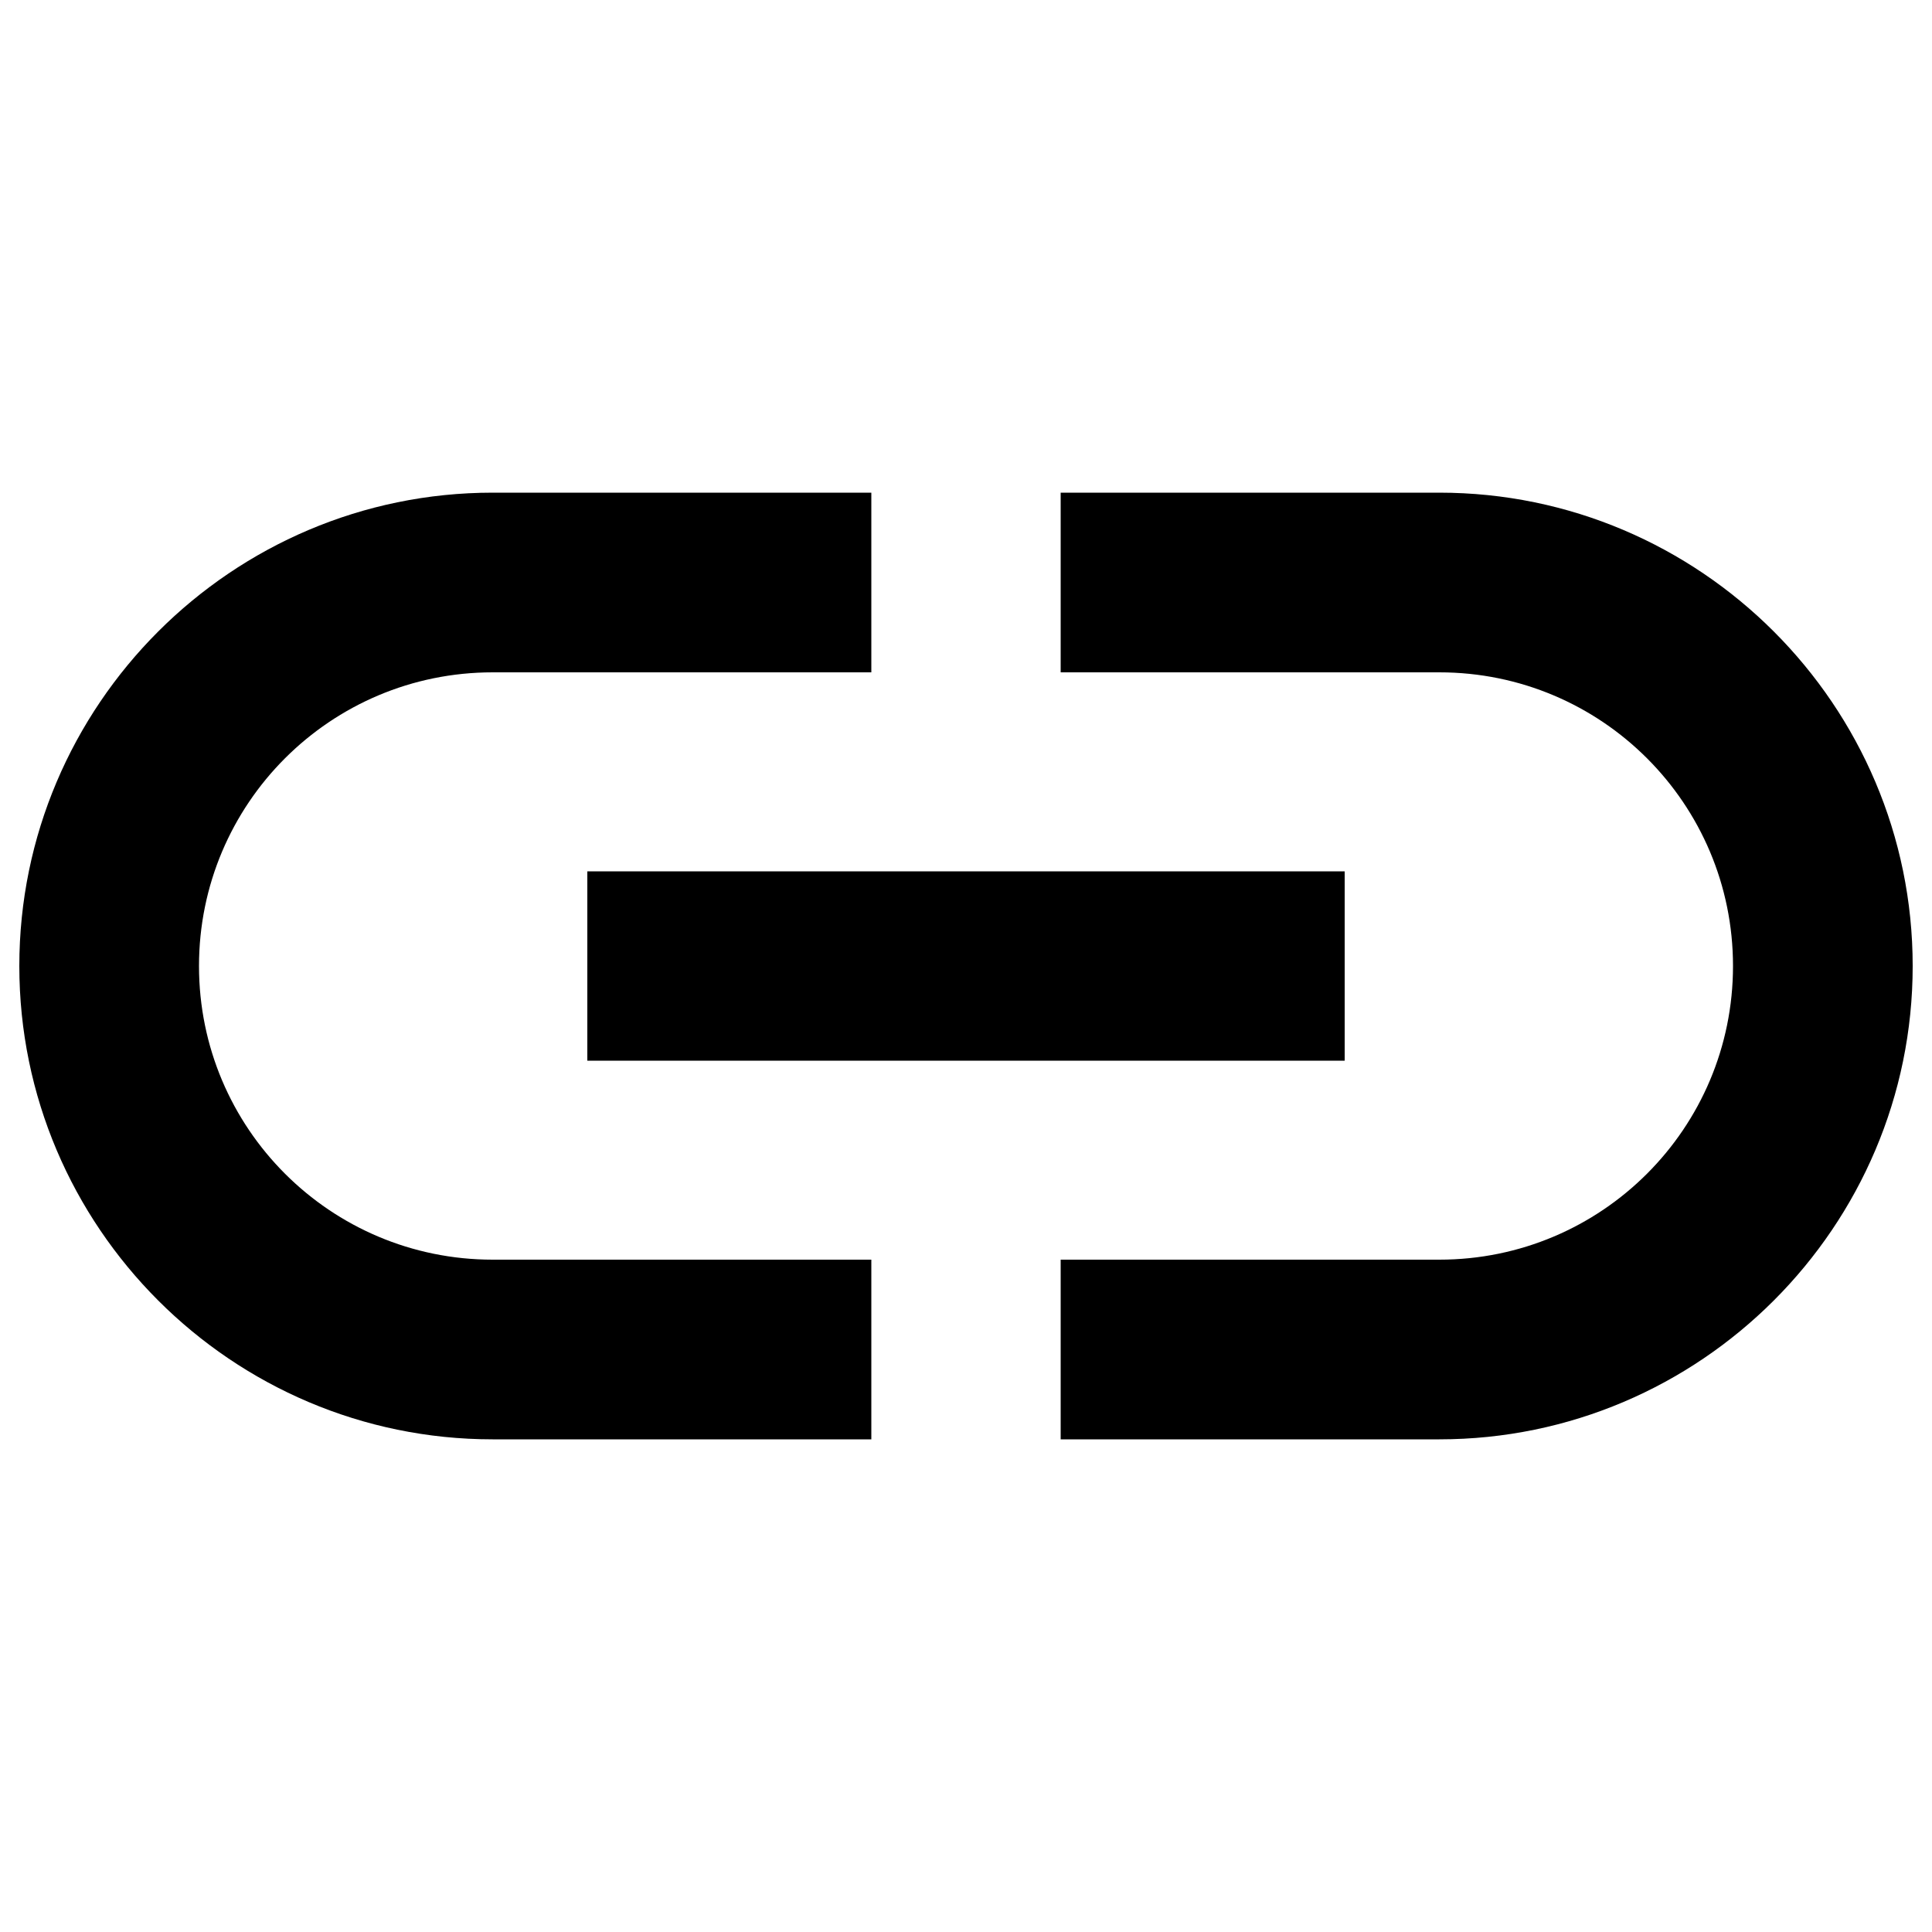
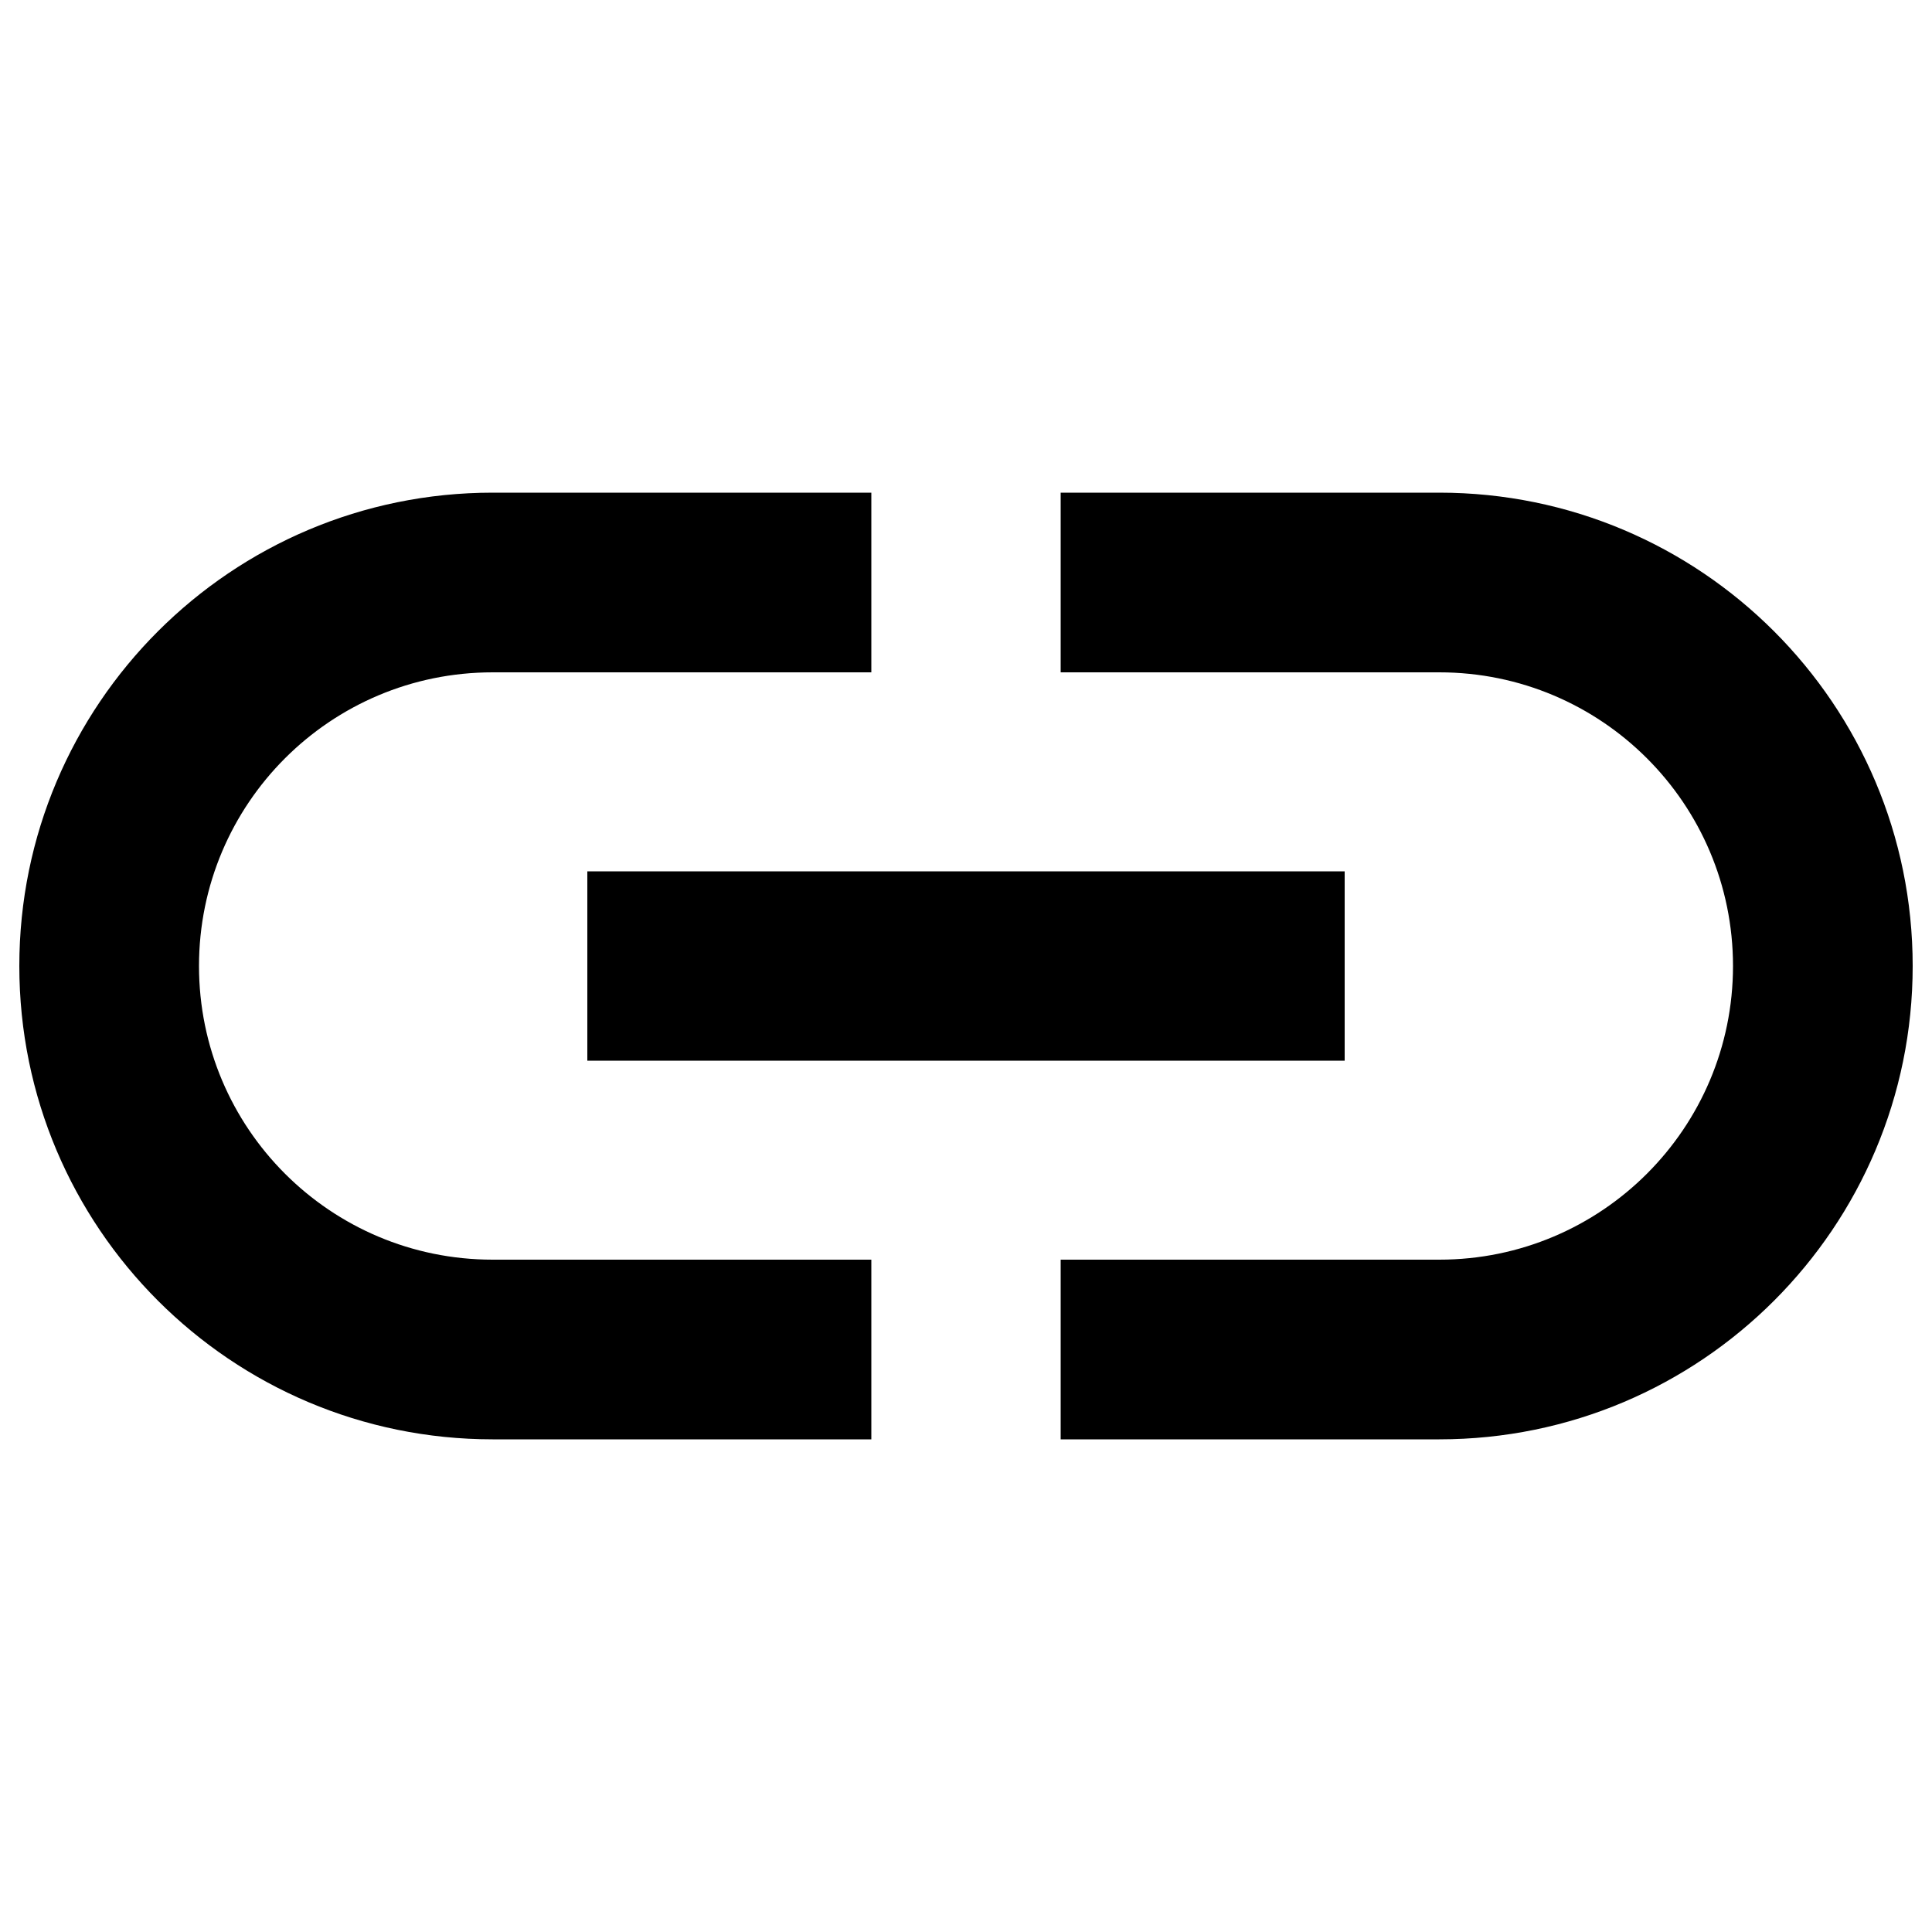
- <svg xmlns="http://www.w3.org/2000/svg" version="1.1" id="Laag_1" x="0px" y="0px" viewBox="0 0 100 100" style="enable-background:new 0 0 100 100;" xml:space="preserve">
-   <path d="M10.3,50c0-8.4,6.8-15.2,15.2-15.2h19.6v-9.3H25.5C12,25.5,1,36.5,1,50s11,24.5,24.5,24.5h19.6v-9.3H25.5  C17.1,65.2,10.3,58.4,10.3,50z M30.4,54.9h39.2v-9.8H30.4V54.9z M74.5,25.5H54.9v9.3h19.6c8.4,0,15.2,6.8,15.2,15.2  s-6.8,15.2-15.2,15.2H54.9v9.3h19.6C88,74.5,99,63.5,99,50S88,25.5,74.5,25.5z" />
+ <svg xmlns="http://www.w3.org/2000/svg" viewBox="0 0 100 100">
+   <path d="M10.3 50c0-8.4 6.8-15.2 15.2-15.2h19.6v-9.3H25.5a24.5 24.5 0 000 49h19.6v-9.3H25.5c-8.4 0-15.2-6.8-15.2-15.2zm20.1 4.9h39.2v-9.8H30.4v9.8zm44.1-29.4H54.9v9.3h19.6a15.2 15.2 0 110 30.4H54.9v9.3h19.6a24.5 24.5 0 000-49z" />
</svg>
